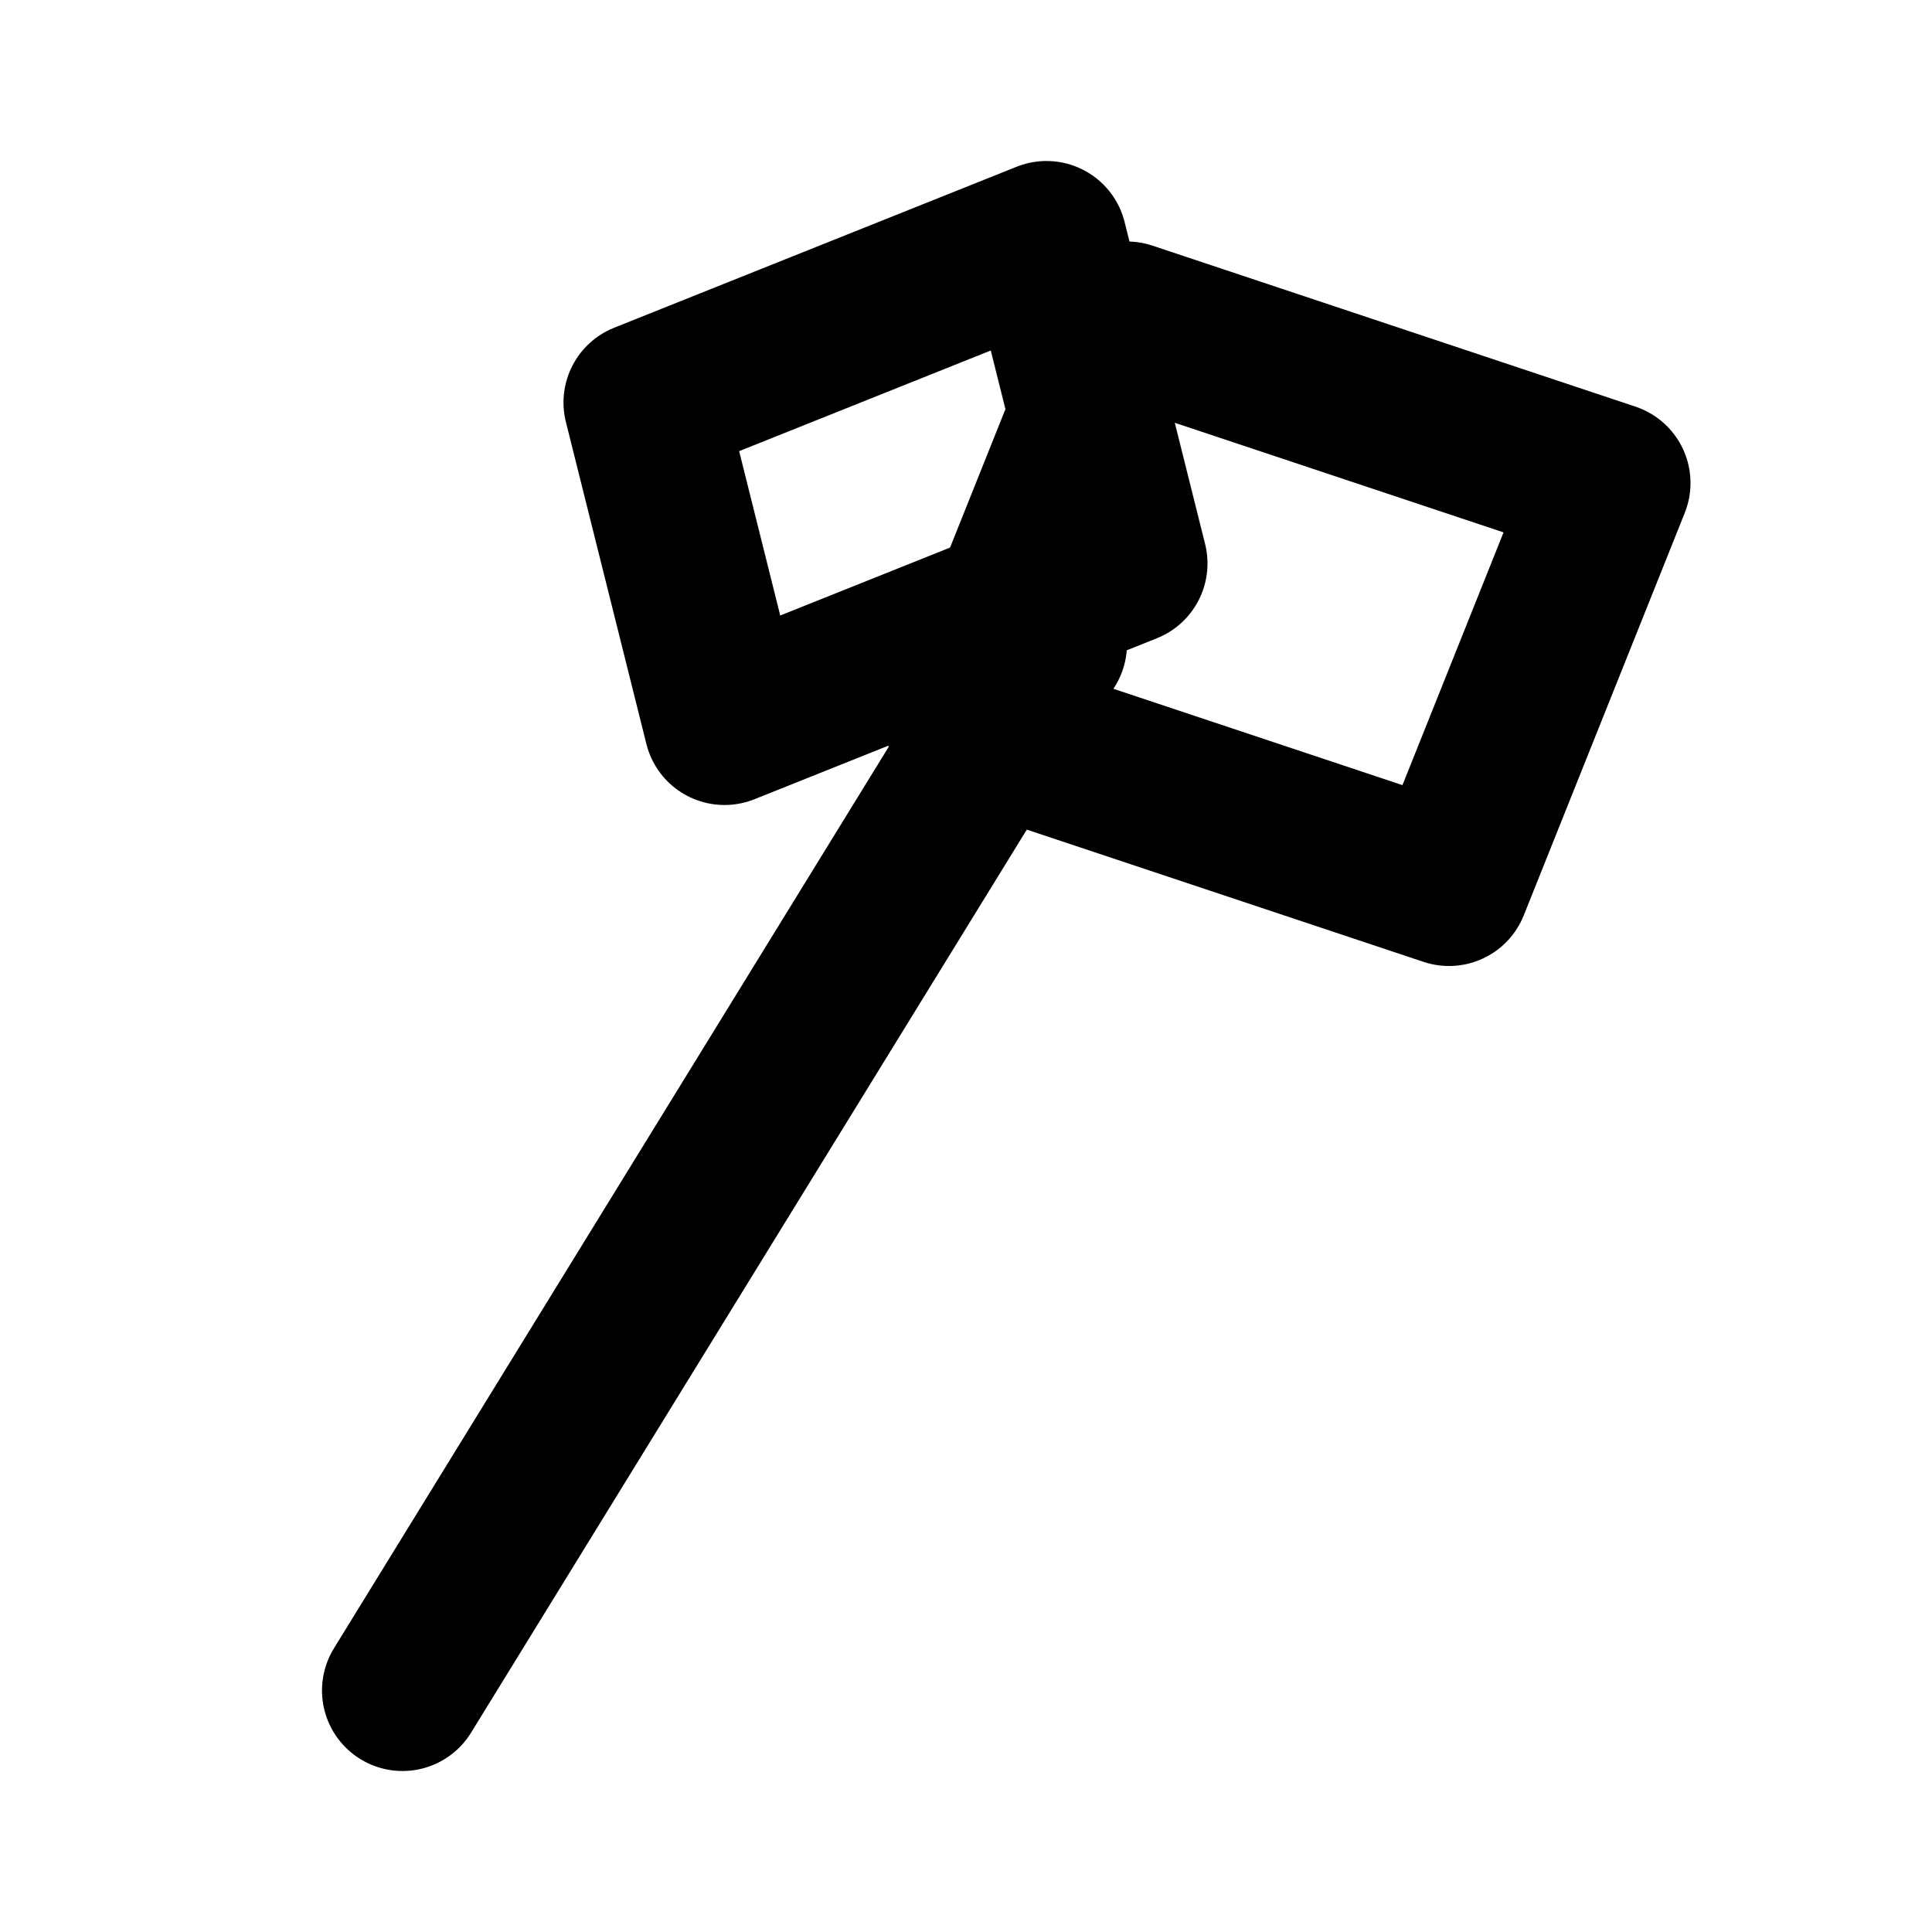
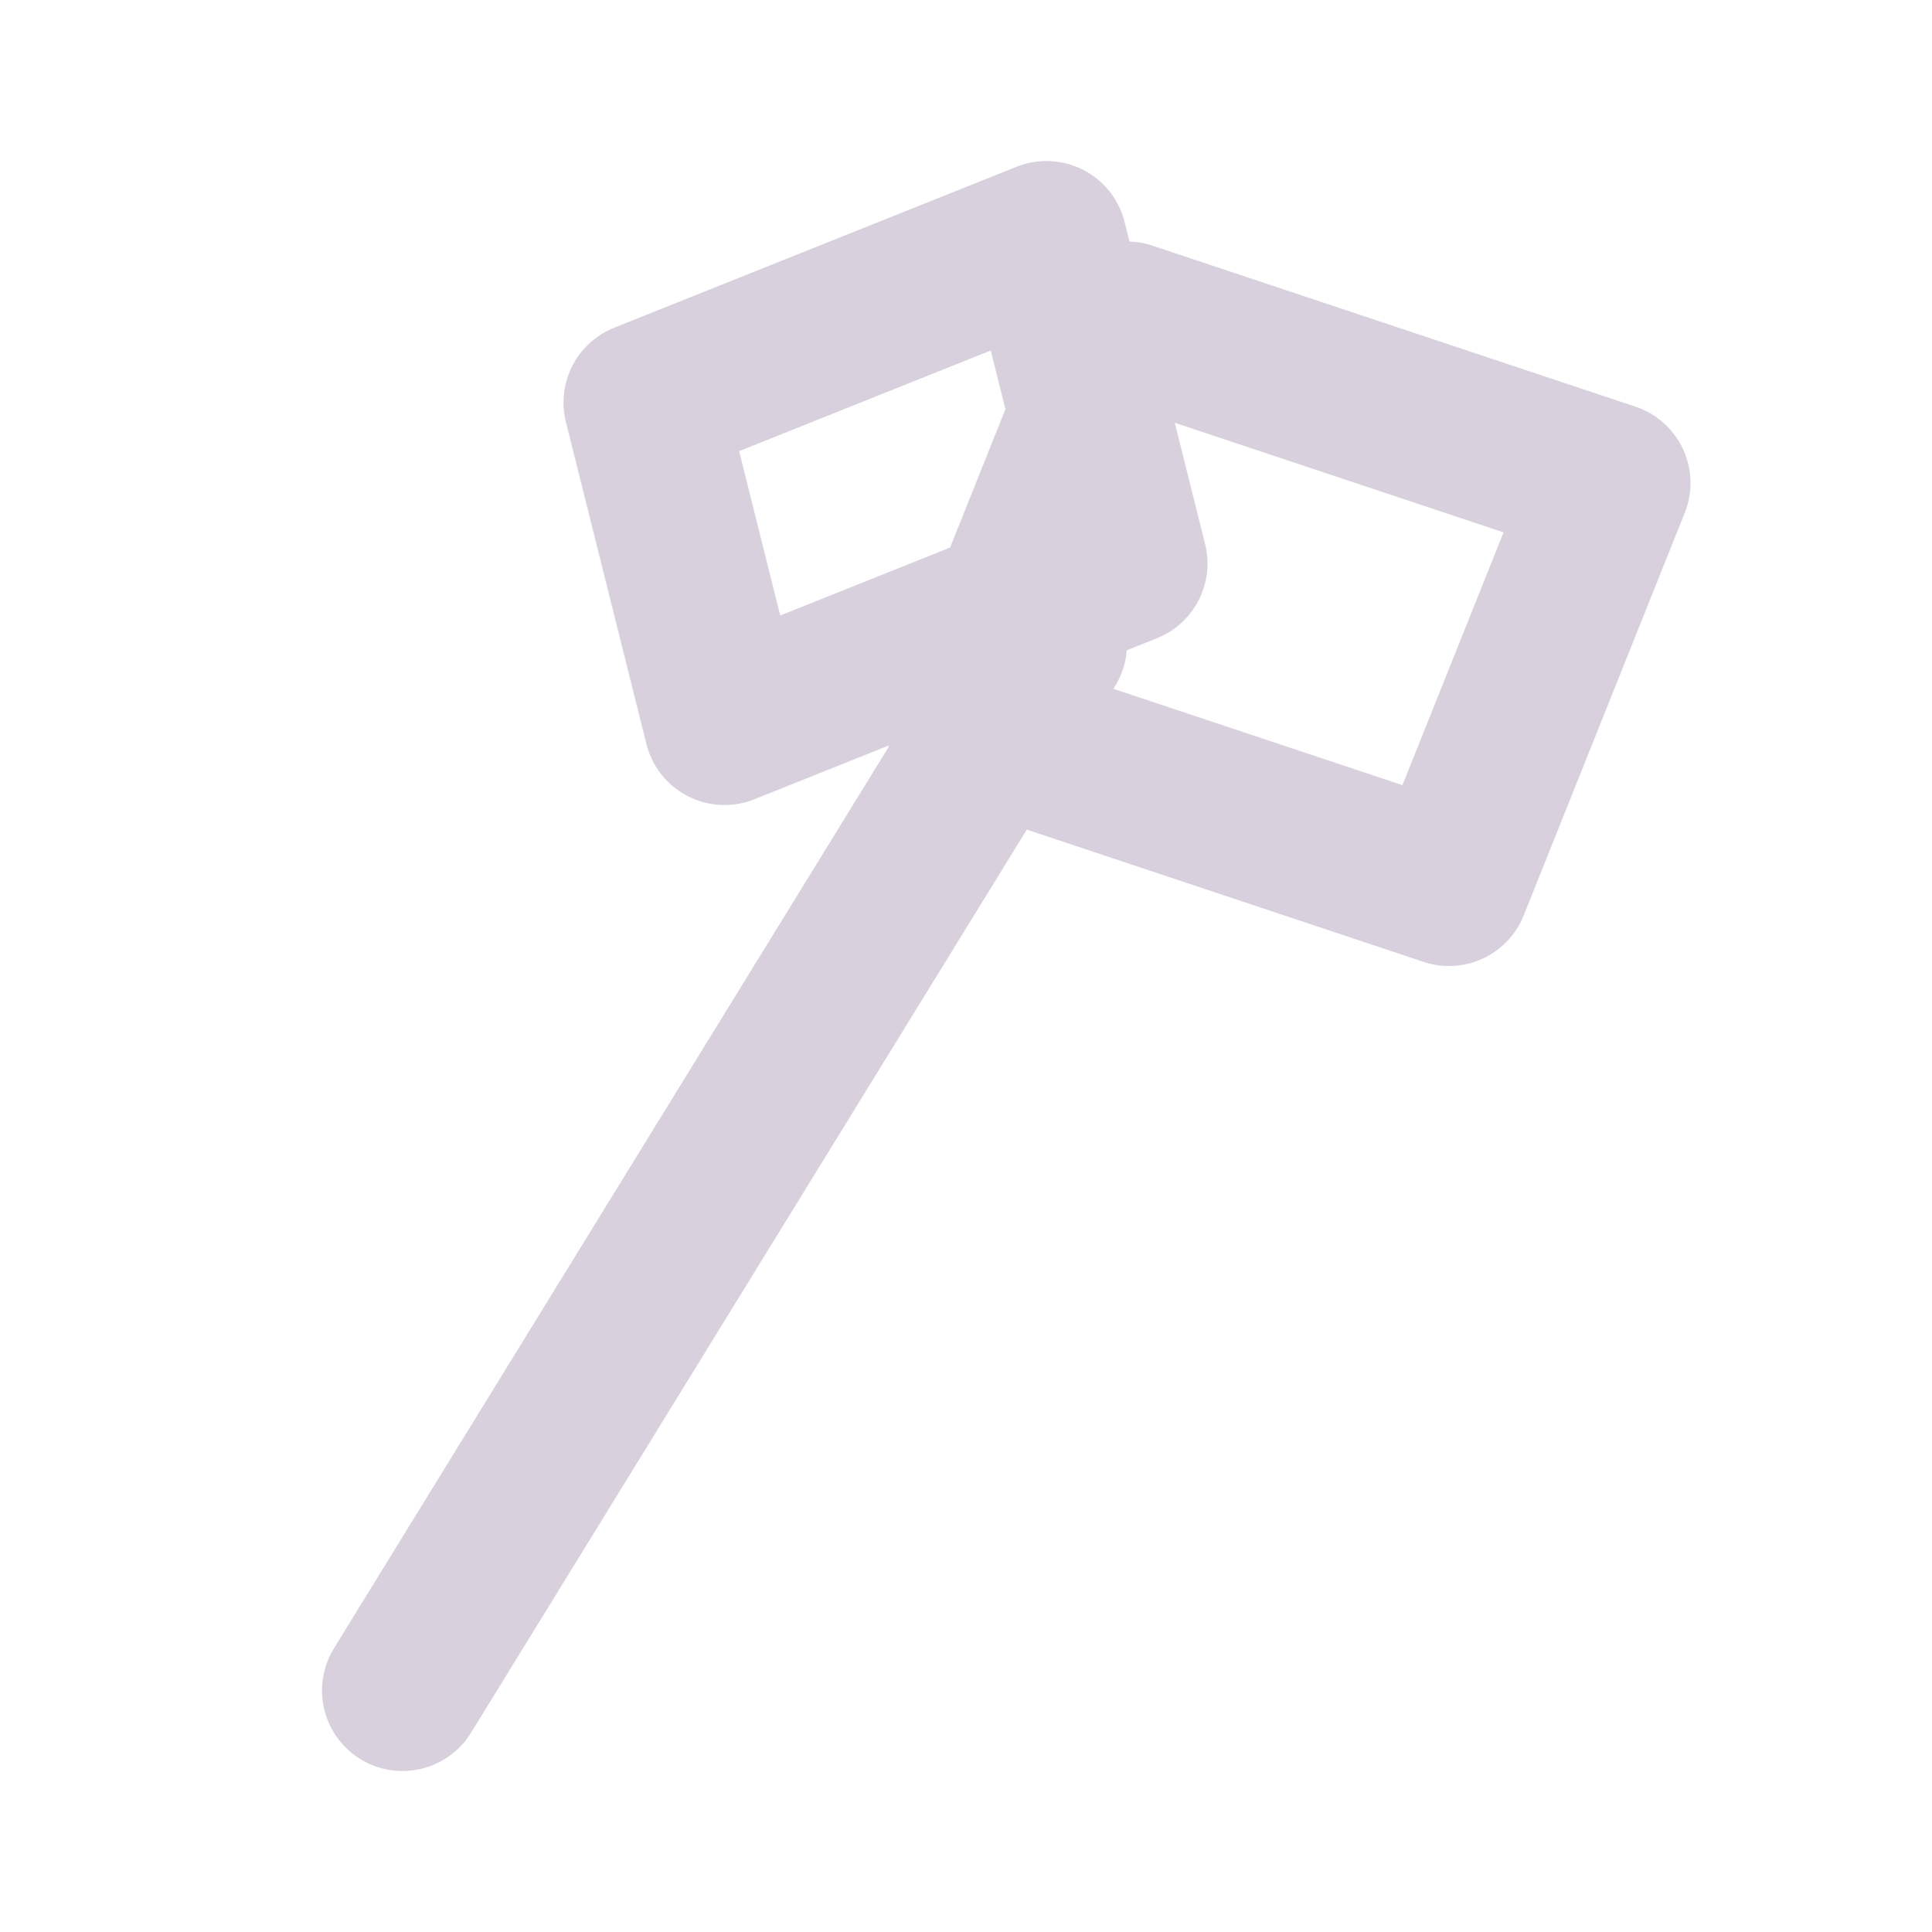
<svg xmlns="http://www.w3.org/2000/svg" viewBox="0 0 24 24">
-   <g fill="none" stroke="currentColor" stroke-width="2" stroke-linecap="round" stroke-linejoin="round">
+   <g fill="none" stroke="#d8d1dd" stroke-width="2" stroke-linecap="round" stroke-linejoin="round">
    <path d="M14 4l6 2-2 5-6-2z" />
    <path d="M13 8L5 21" />
    <path d="M8 5l5-2 1 4-5 2z" />
  </g>
</svg>
